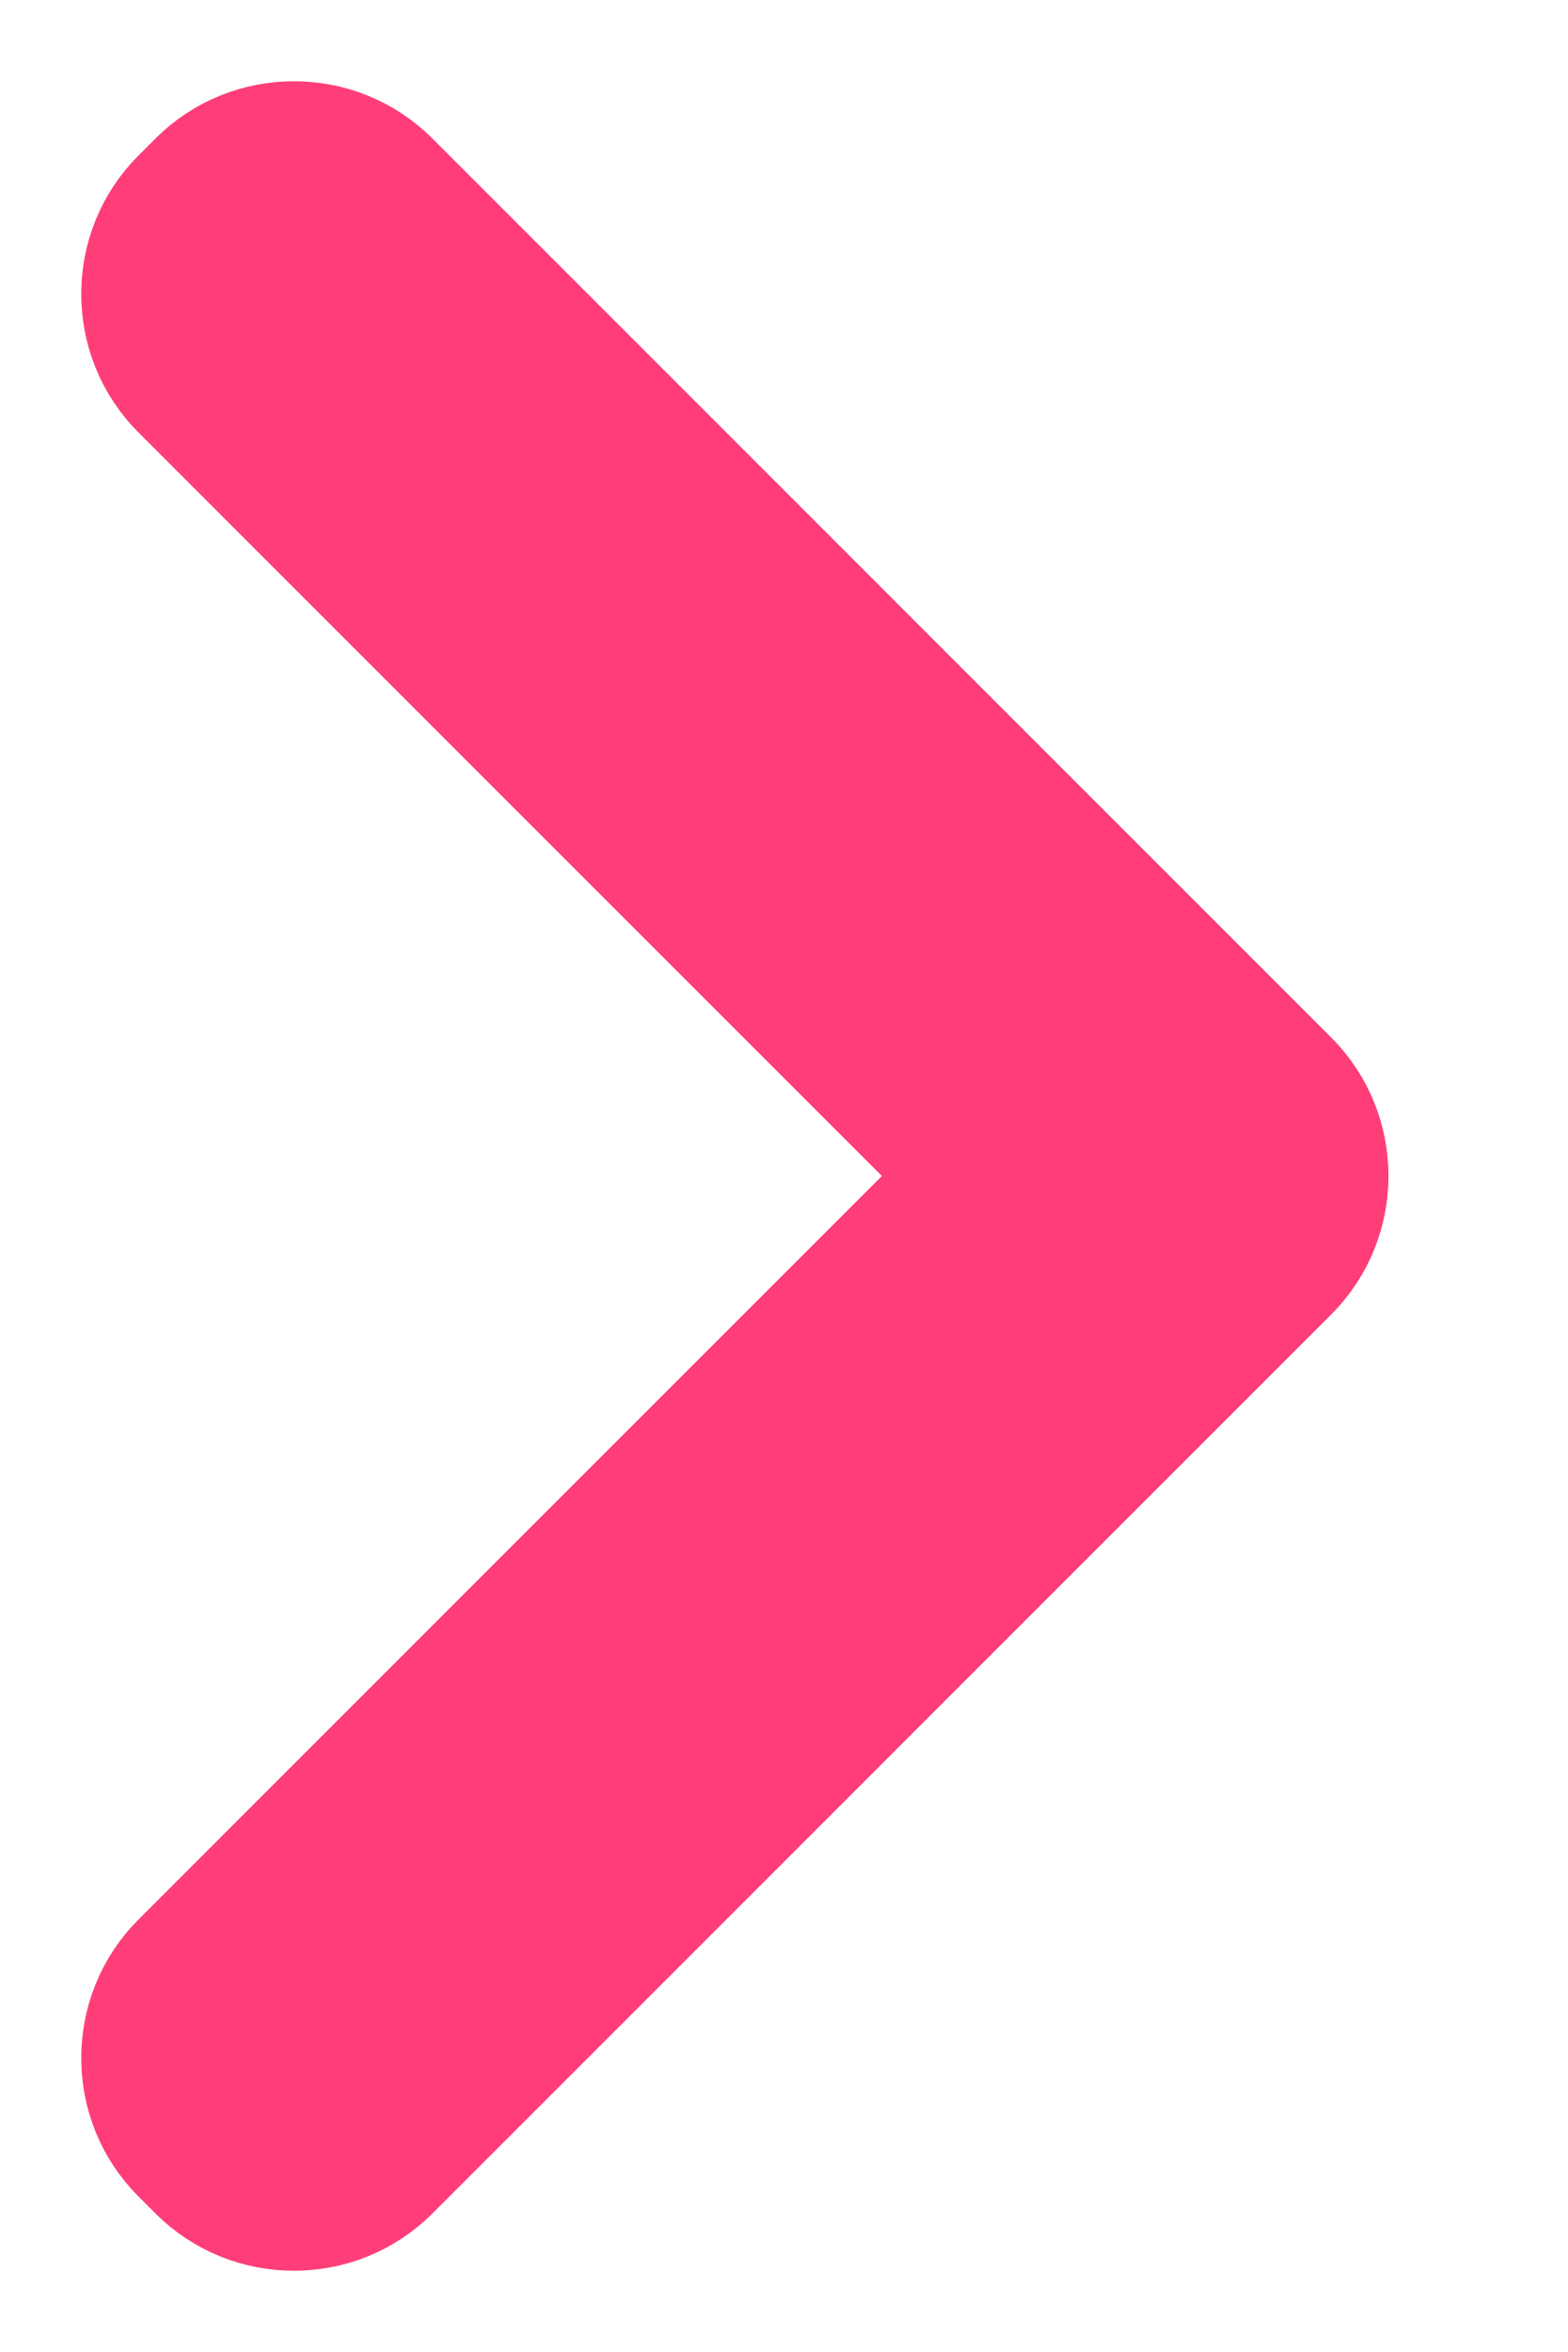
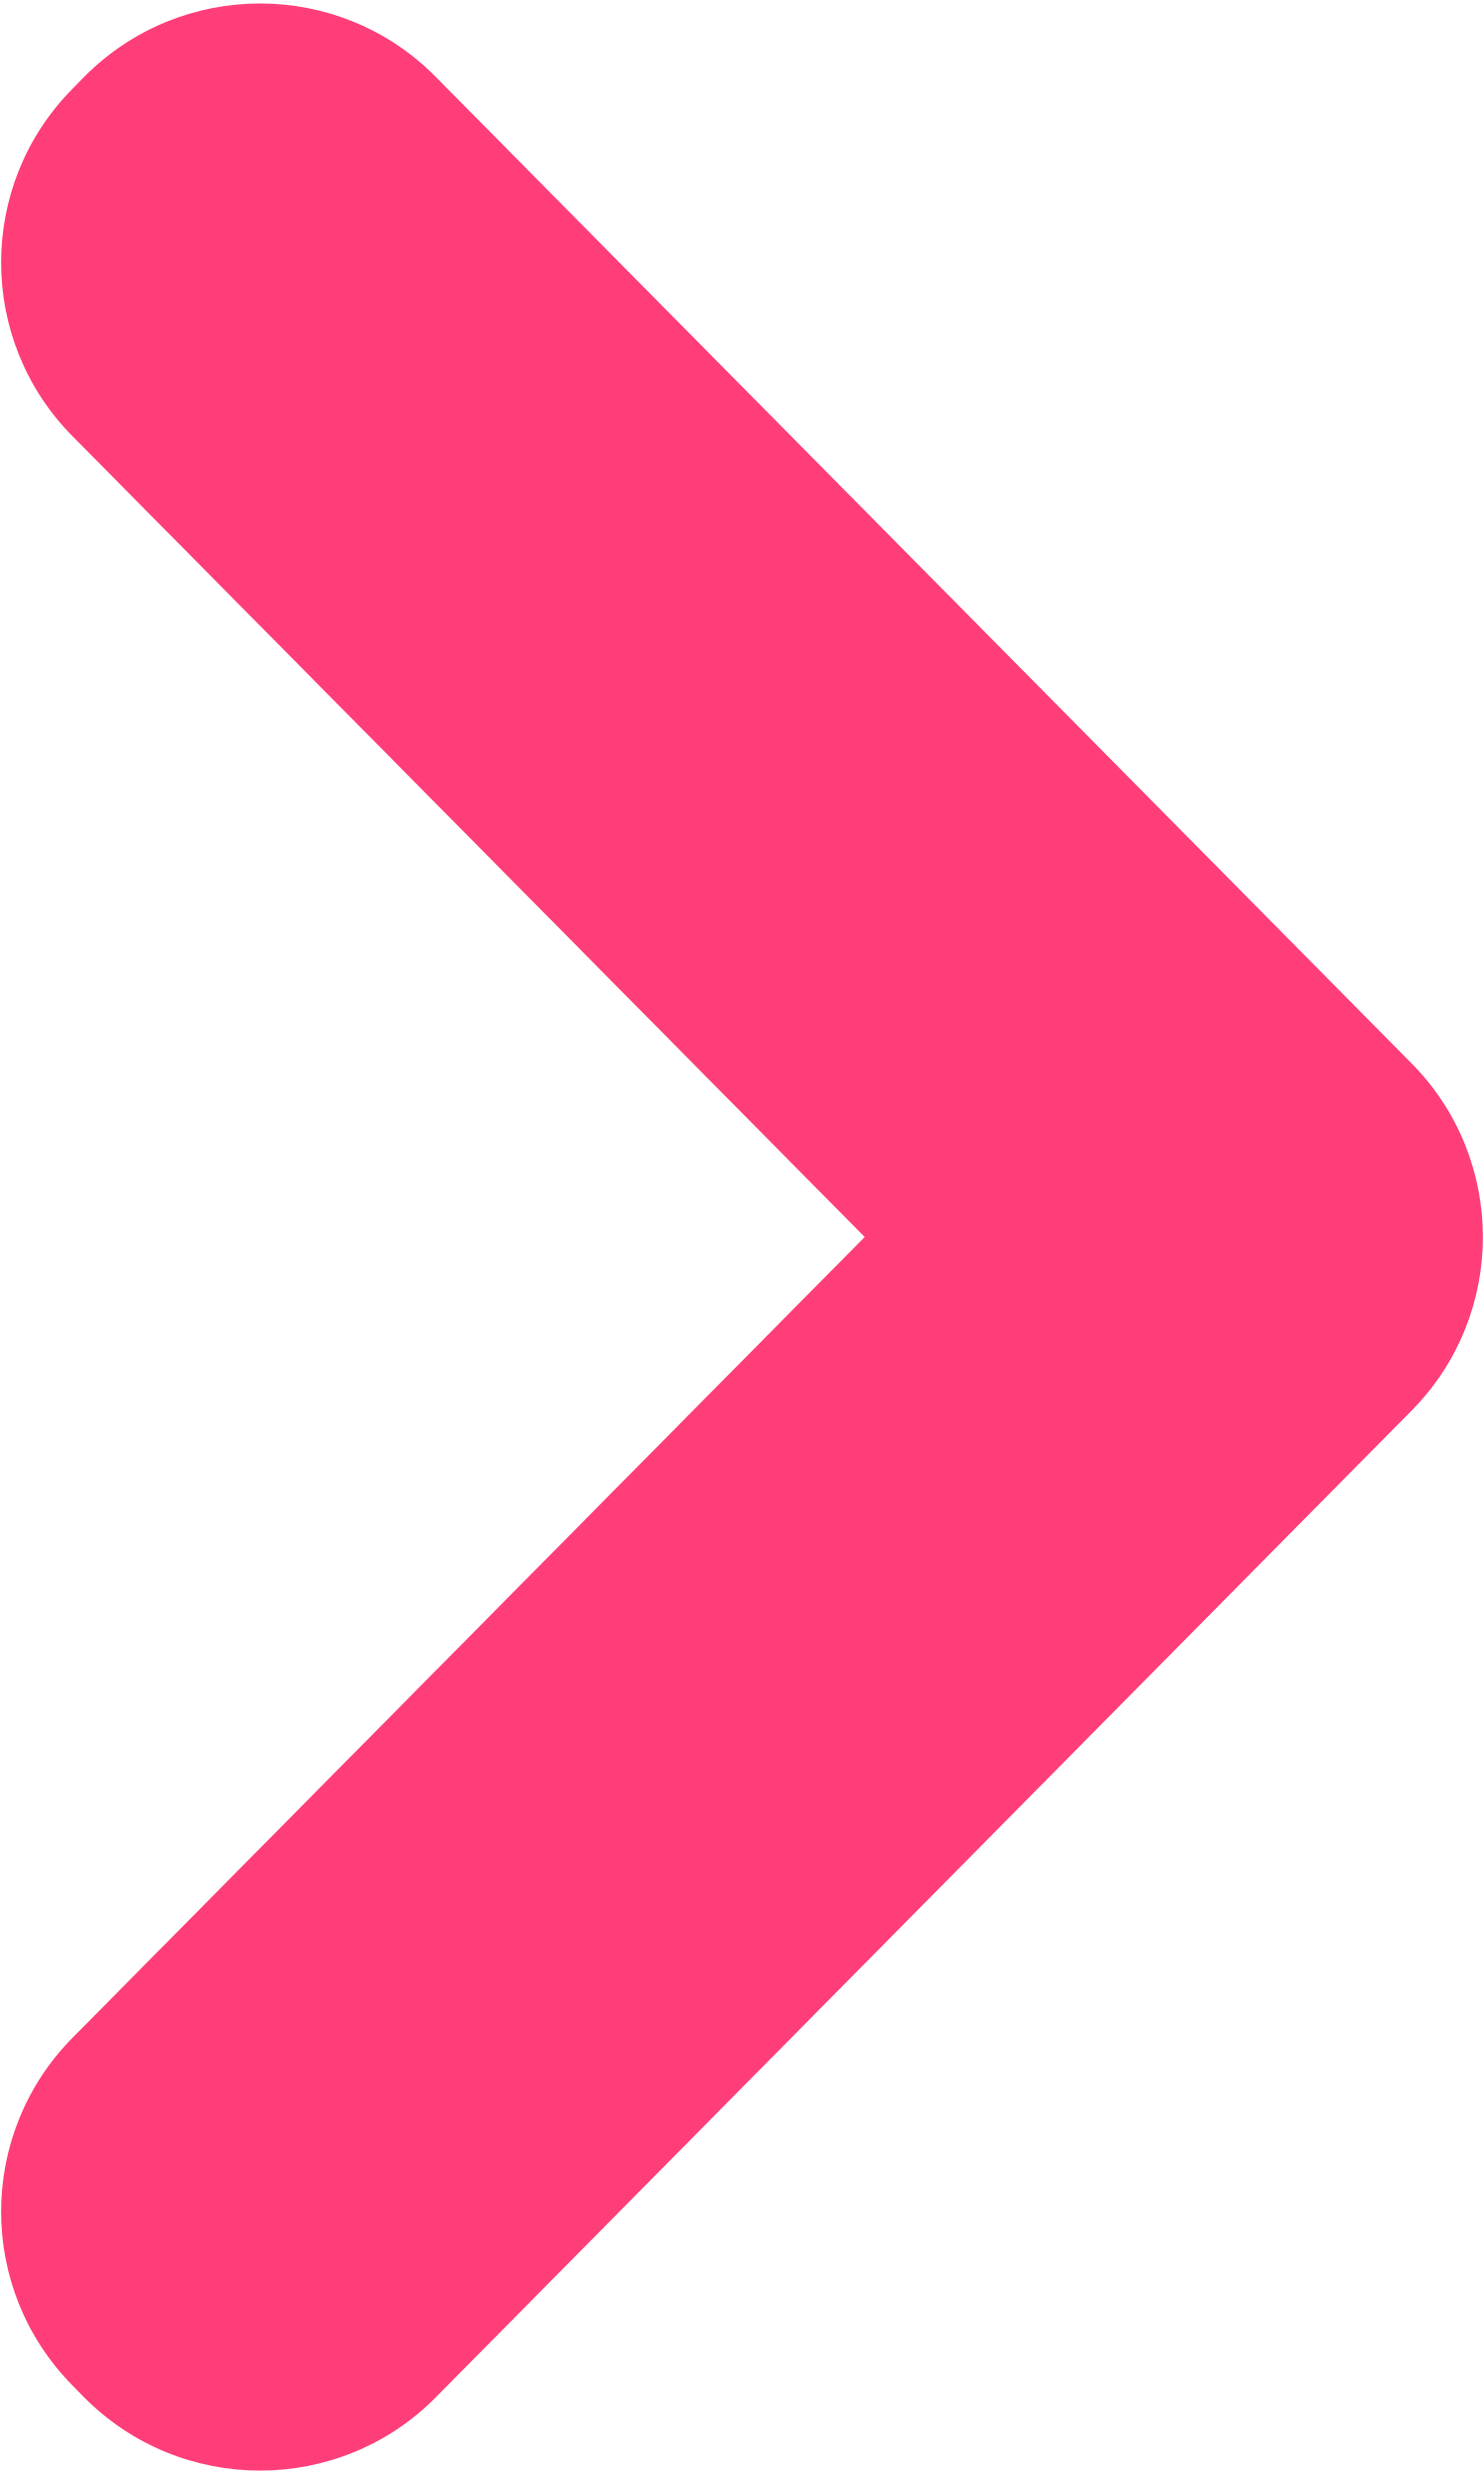
- <svg xmlns="http://www.w3.org/2000/svg" width="8" height="12" viewBox="0 0 8 12" fill="none">
-   <path fill-rule="evenodd" clip-rule="evenodd" d="M4.5 6L0.707 2.207C0.317 1.817 0.317 1.183 0.707 0.793L0.793 0.707C1.183 0.317 1.817 0.317 2.207 0.707L6.793 5.293C7.183 5.683 7.183 6.317 6.793 6.707L2.207 11.293C1.817 11.683 1.183 11.683 0.793 11.293L0.707 11.207C0.317 10.817 0.317 10.183 0.707 9.793L4.5 6Z" fill="#FF3E79" />
+ <svg xmlns="http://www.w3.org/2000/svg" width="6" height="10" viewBox="0 0 6 10" fill="none">
+   <path fill-rule="evenodd" clip-rule="evenodd" d="M0.294 8.236C-0.092 8.626 -0.092 9.253 0.294 9.643L0.34 9.69C0.732 10.085 1.371 10.085 1.762 9.69L5.706 5.703C6.092 5.314 6.092 4.686 5.706 4.297L1.762 0.311C1.371 -0.085 0.732 -0.085 0.34 0.311L0.294 0.358C-0.092 0.747 -0.092 1.375 0.294 1.764L3.496 5L0.294 8.236Z" fill="#FF3E79" />
</svg>
